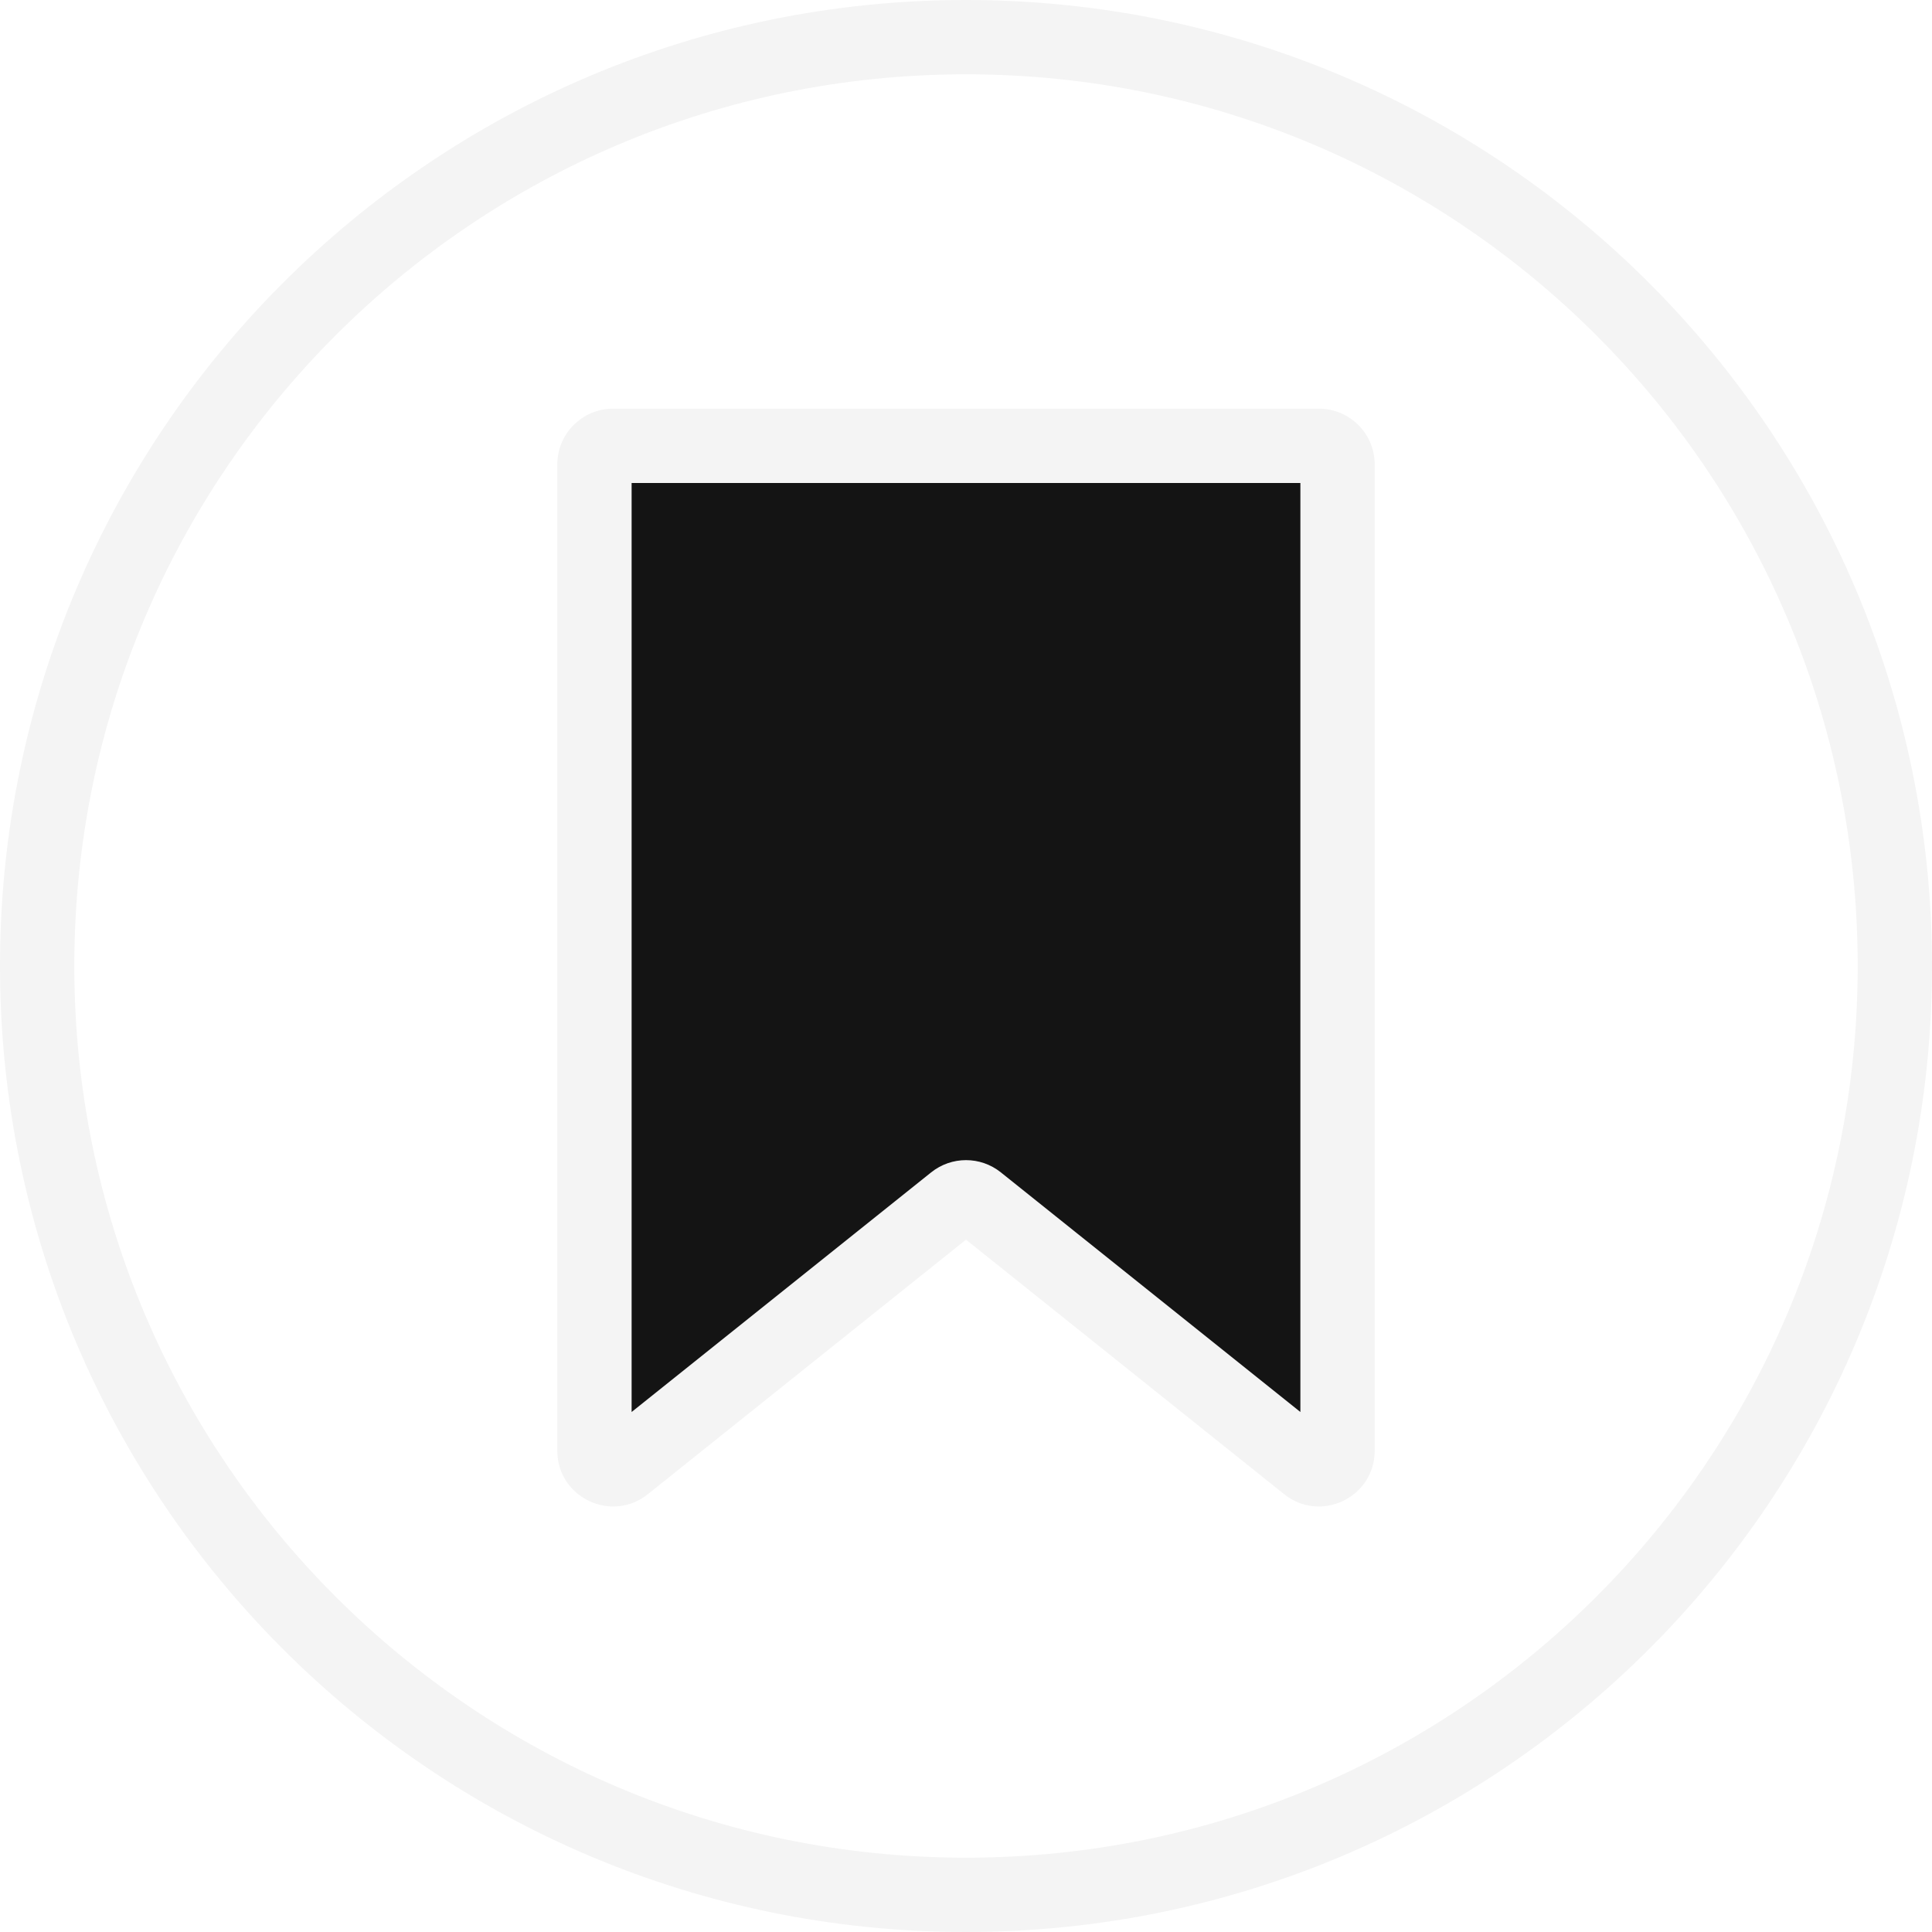
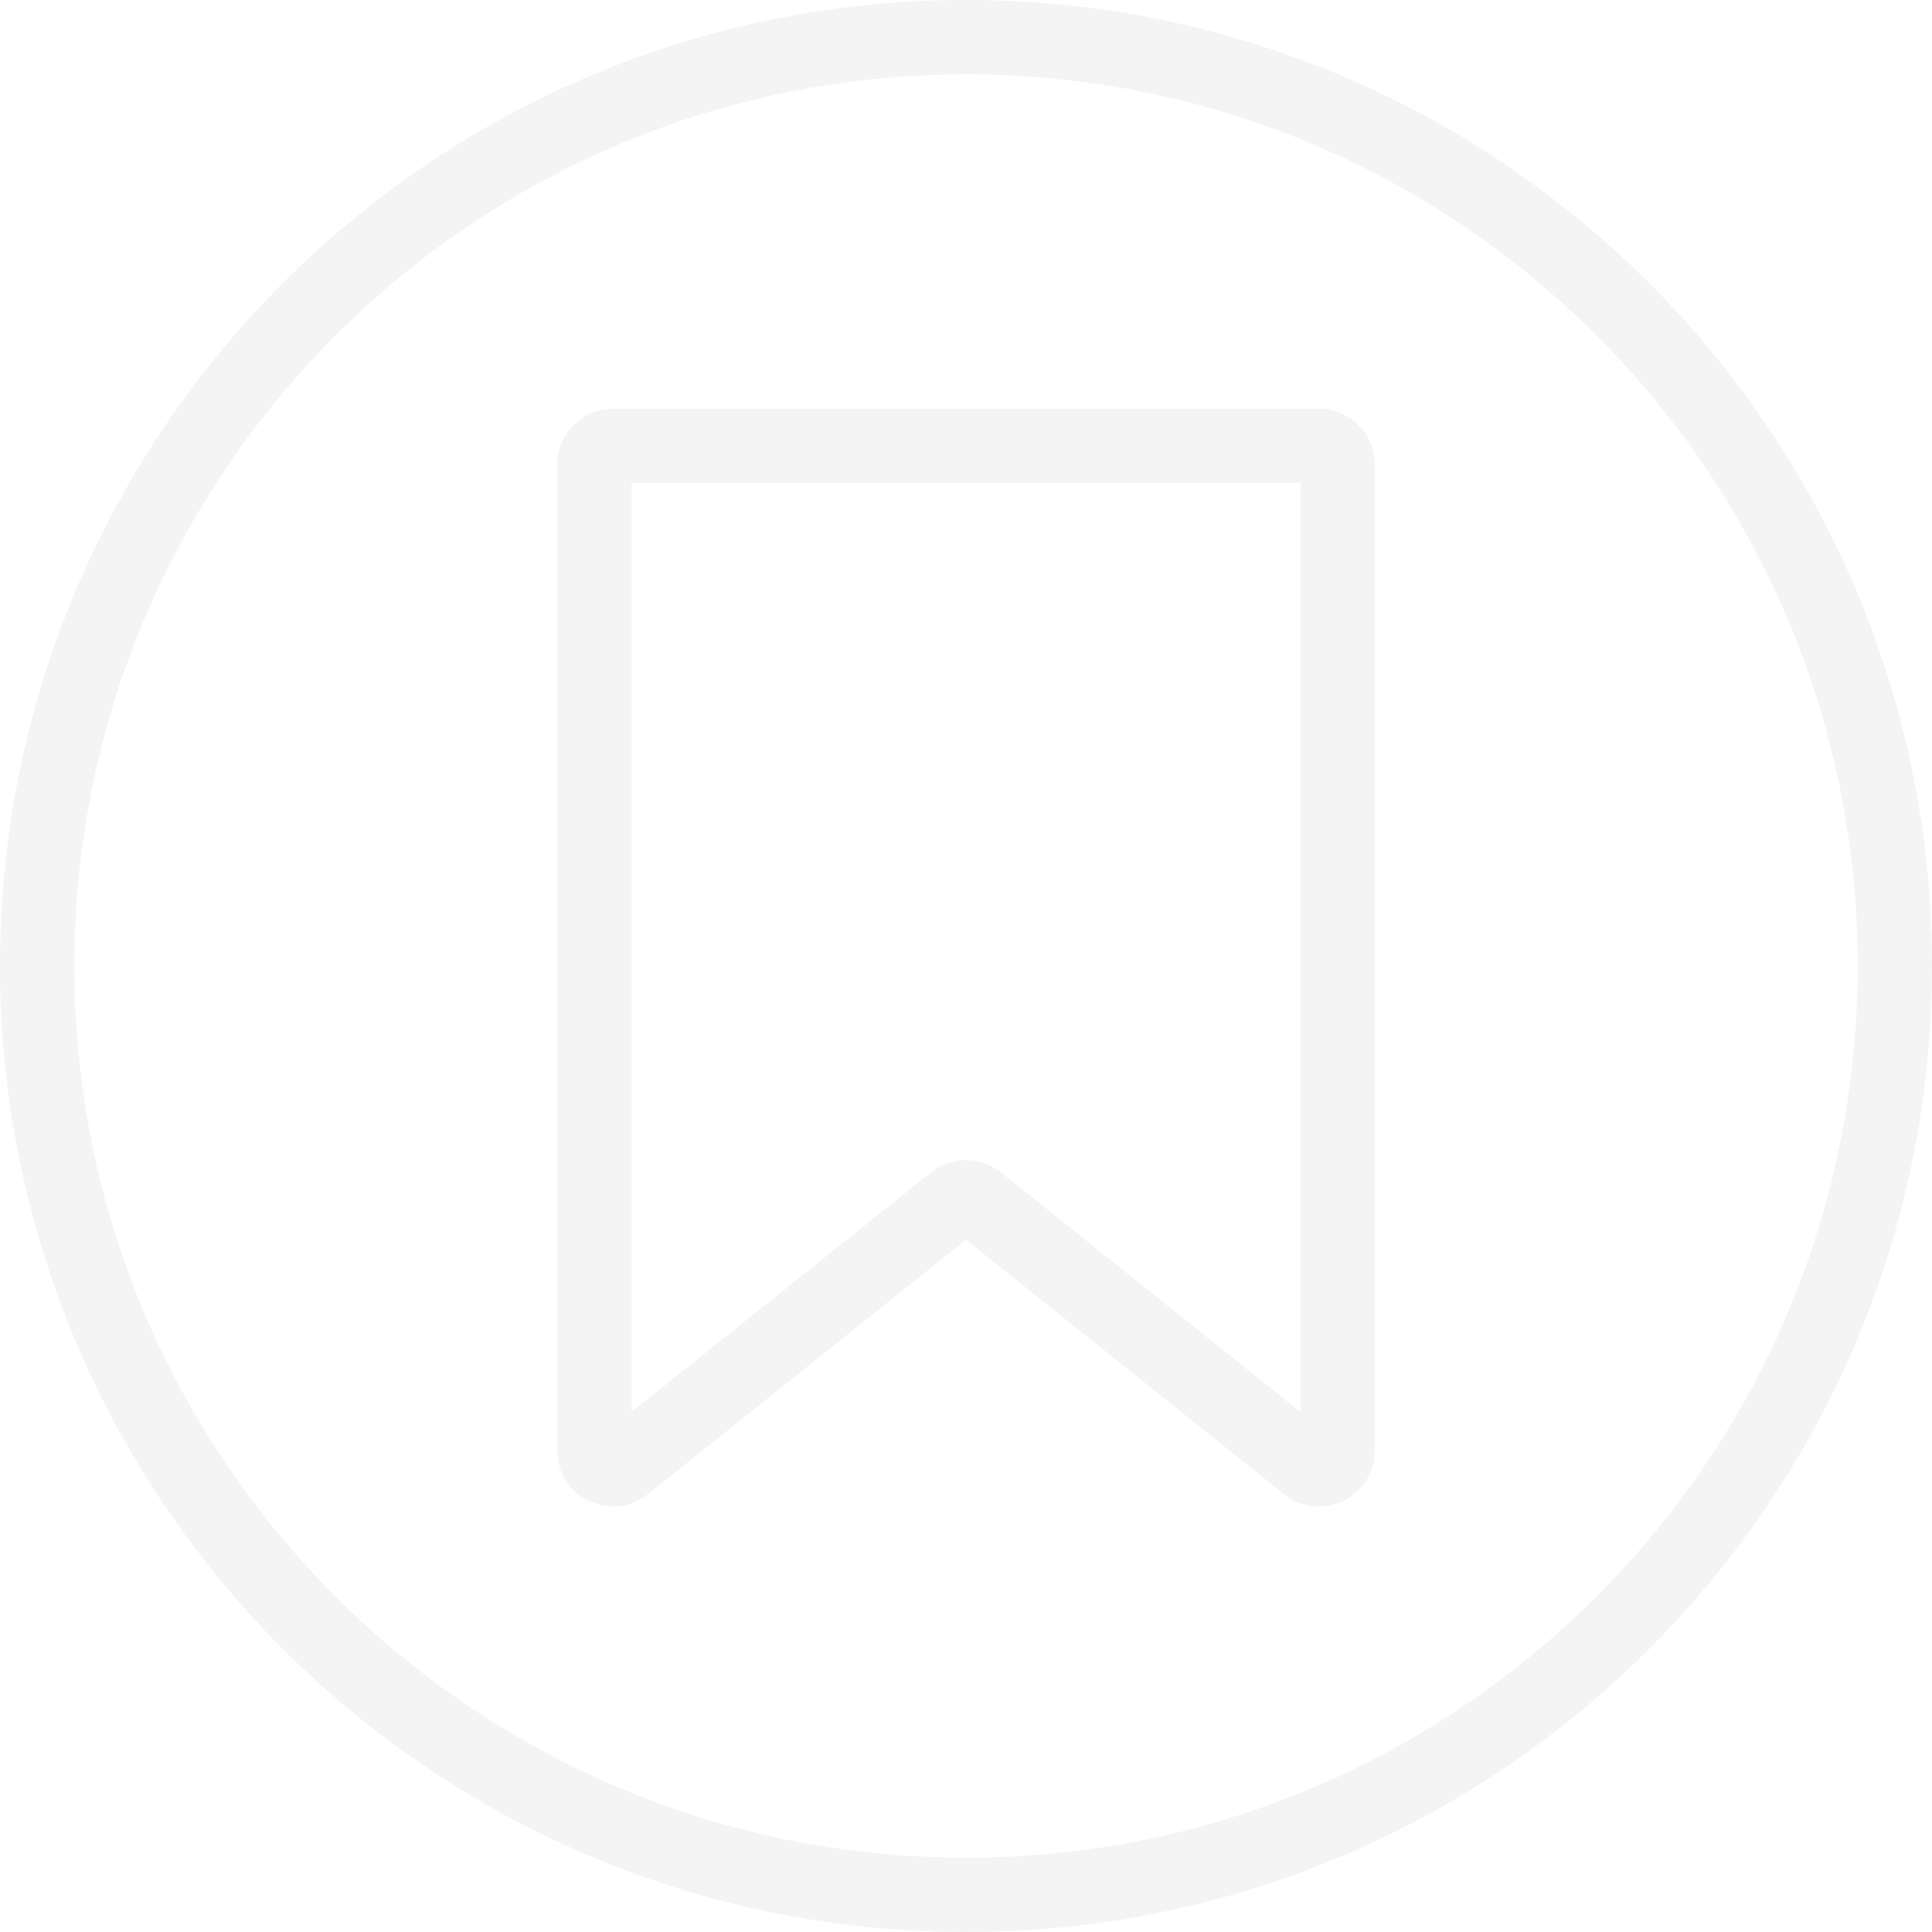
<svg xmlns="http://www.w3.org/2000/svg" width="104" height="104" viewBox="0 0 104 104" fill="none">
  <circle cx="52" cy="52" r="50" stroke="#F4F4F4" stroke-width="4" stroke-linecap="round" stroke-linejoin="round" />
-   <path fill-rule="evenodd" clip-rule="evenodd" d="M32 25C32 24.448 32.448 24 33 24L71 24C71.552 24 72 24.448 72 25V78.089C72 78.928 71.03 79.394 70.375 78.87L52.625 64.67C52.26 64.377 51.74 64.377 51.375 64.67L33.625 78.87C32.97 79.394 32 78.928 32 78.089L32 25Z" fill="#141414" />
  <path d="M33.625 78.87L32.375 77.308L33.625 78.87ZM52.625 64.67L53.874 63.108L52.625 64.67ZM51.375 64.67L50.126 63.108L51.375 64.67ZM70.375 78.87L71.625 77.308L70.375 78.87ZM71 22L33 22V26L71 26V22ZM74 78.089V25H70V78.089H74ZM51.375 66.231L69.126 80.432L71.625 77.308L53.874 63.108L51.375 66.231ZM34.874 80.432L52.625 66.231L50.126 63.108L32.375 77.308L34.874 80.432ZM30 25L30 78.089H34L34 25H30ZM32.375 77.308C33.03 76.785 34 77.251 34 78.089H30C30 80.605 32.91 82.003 34.874 80.432L32.375 77.308ZM53.874 63.108C52.778 62.231 51.222 62.231 50.126 63.108L52.625 66.231C52.26 66.524 51.74 66.524 51.375 66.231L53.874 63.108ZM70 78.089C70 77.251 70.97 76.785 71.625 77.308L69.126 80.432C71.09 82.003 74 80.605 74 78.089H70ZM33 22C31.343 22 30 23.343 30 25H34C34 25.552 33.552 26 33 26V22ZM71 26C70.448 26 70 25.552 70 25H74C74 23.343 72.657 22 71 22V26Z" fill="#F4F4F4" />
</svg>
